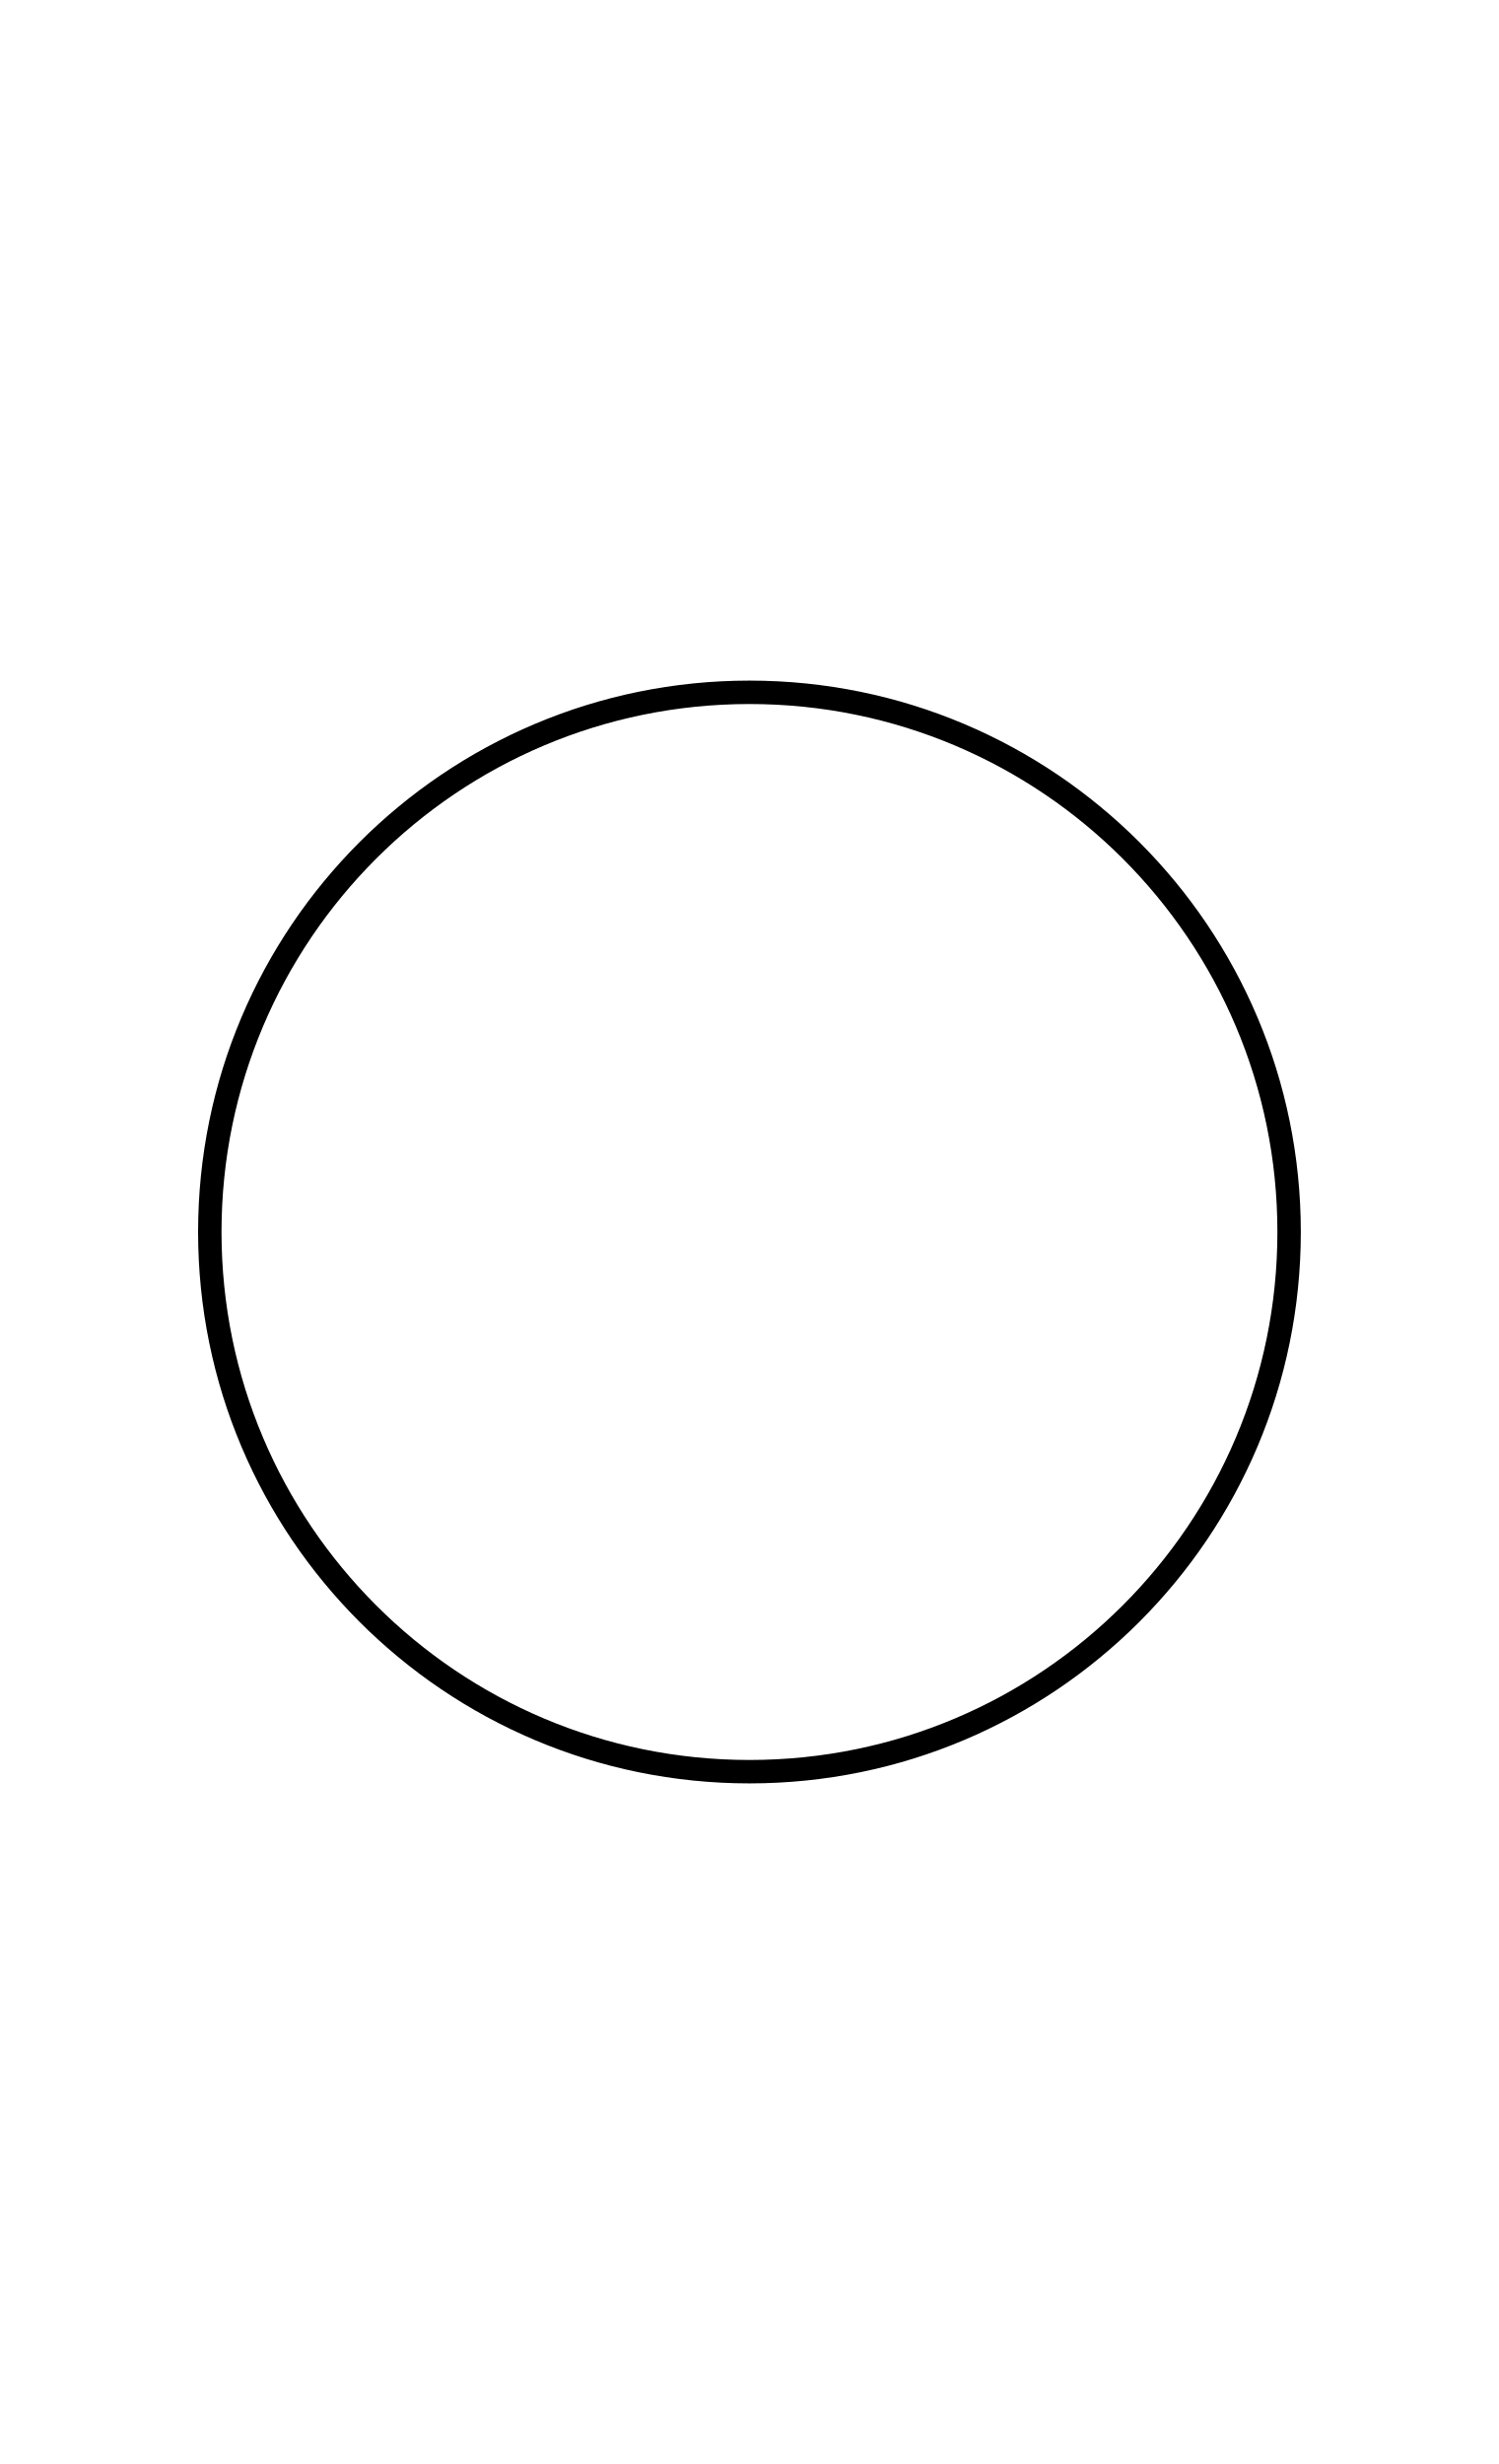
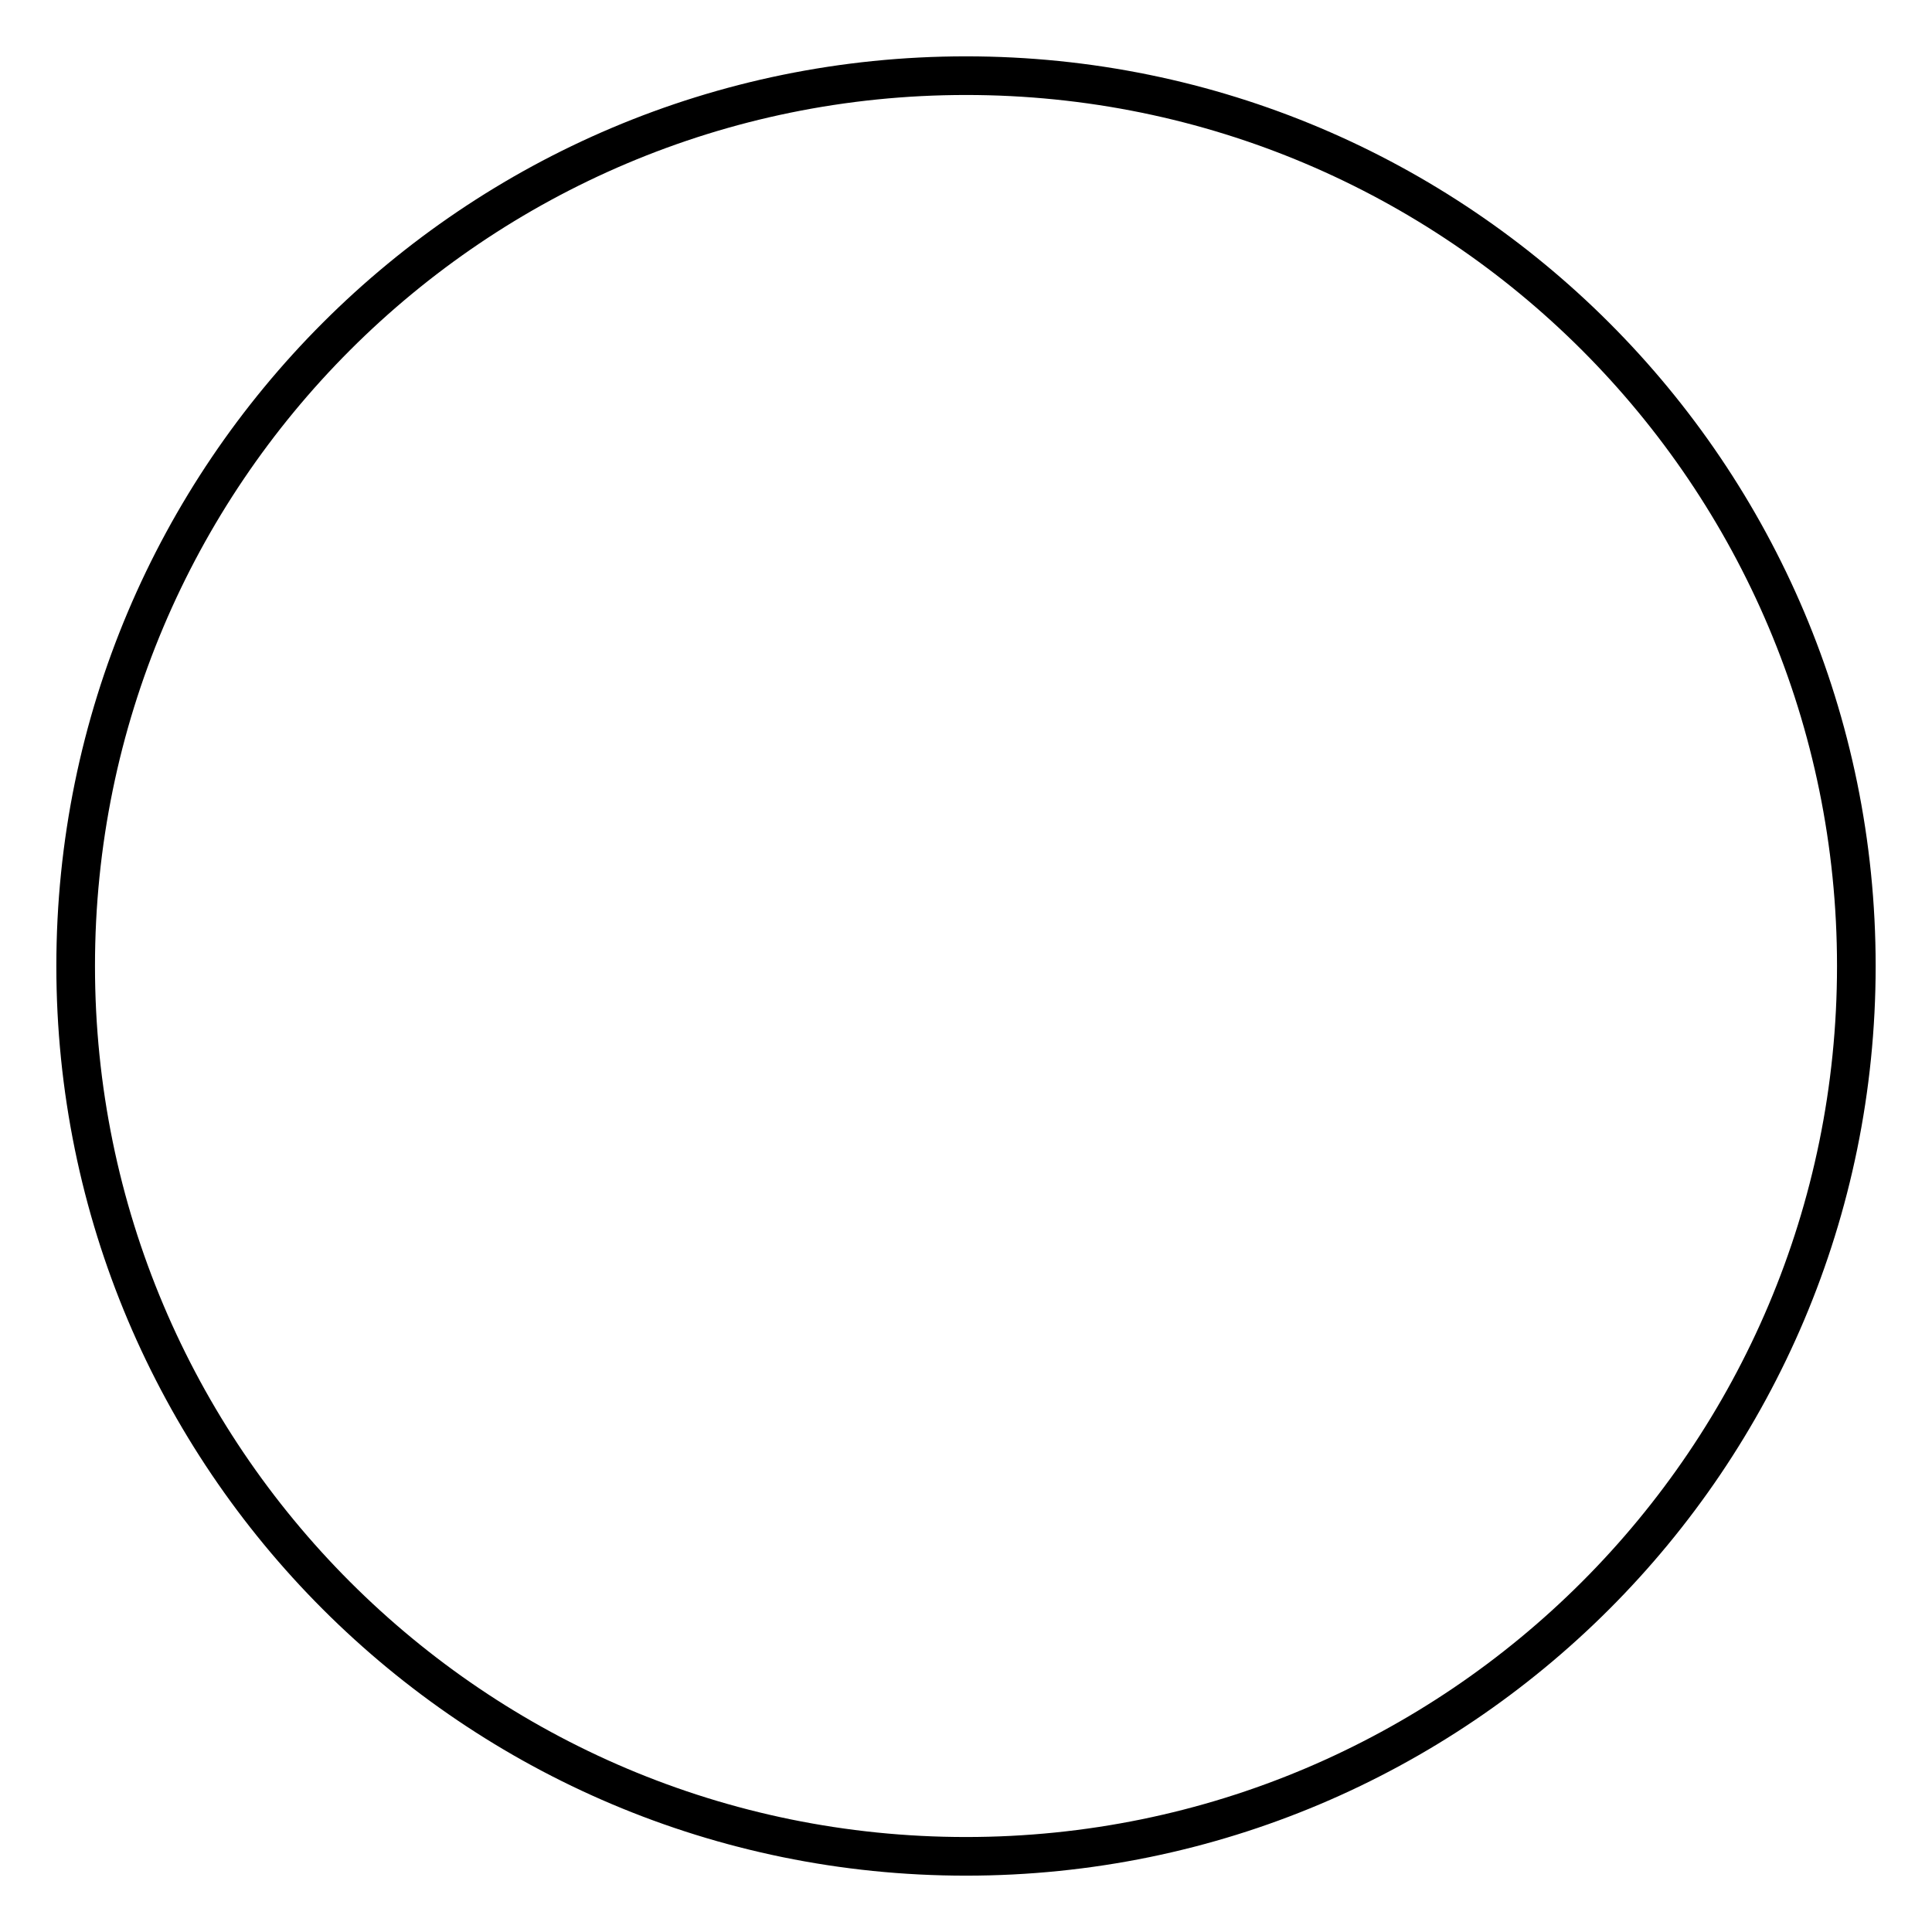
- <svg xmlns="http://www.w3.org/2000/svg" width="320" height="526">
+ <svg xmlns="http://www.w3.org/2000/svg" width="250" height="250">
  <g>
-     <circle id="svg_4" r="115.209" cy="263" cx="160" stroke-linecap="null" stroke-linejoin="null" stroke-dasharray="null" stroke-width="5" stroke="#000000" fill="none" />
+     <circle id="svg_4" r="115.209" cy="125" cx="125" stroke-linecap="null" stroke-linejoin="null" stroke-dasharray="null" stroke-width="5" stroke="#000000" fill="none" />
  </g>
</svg>
